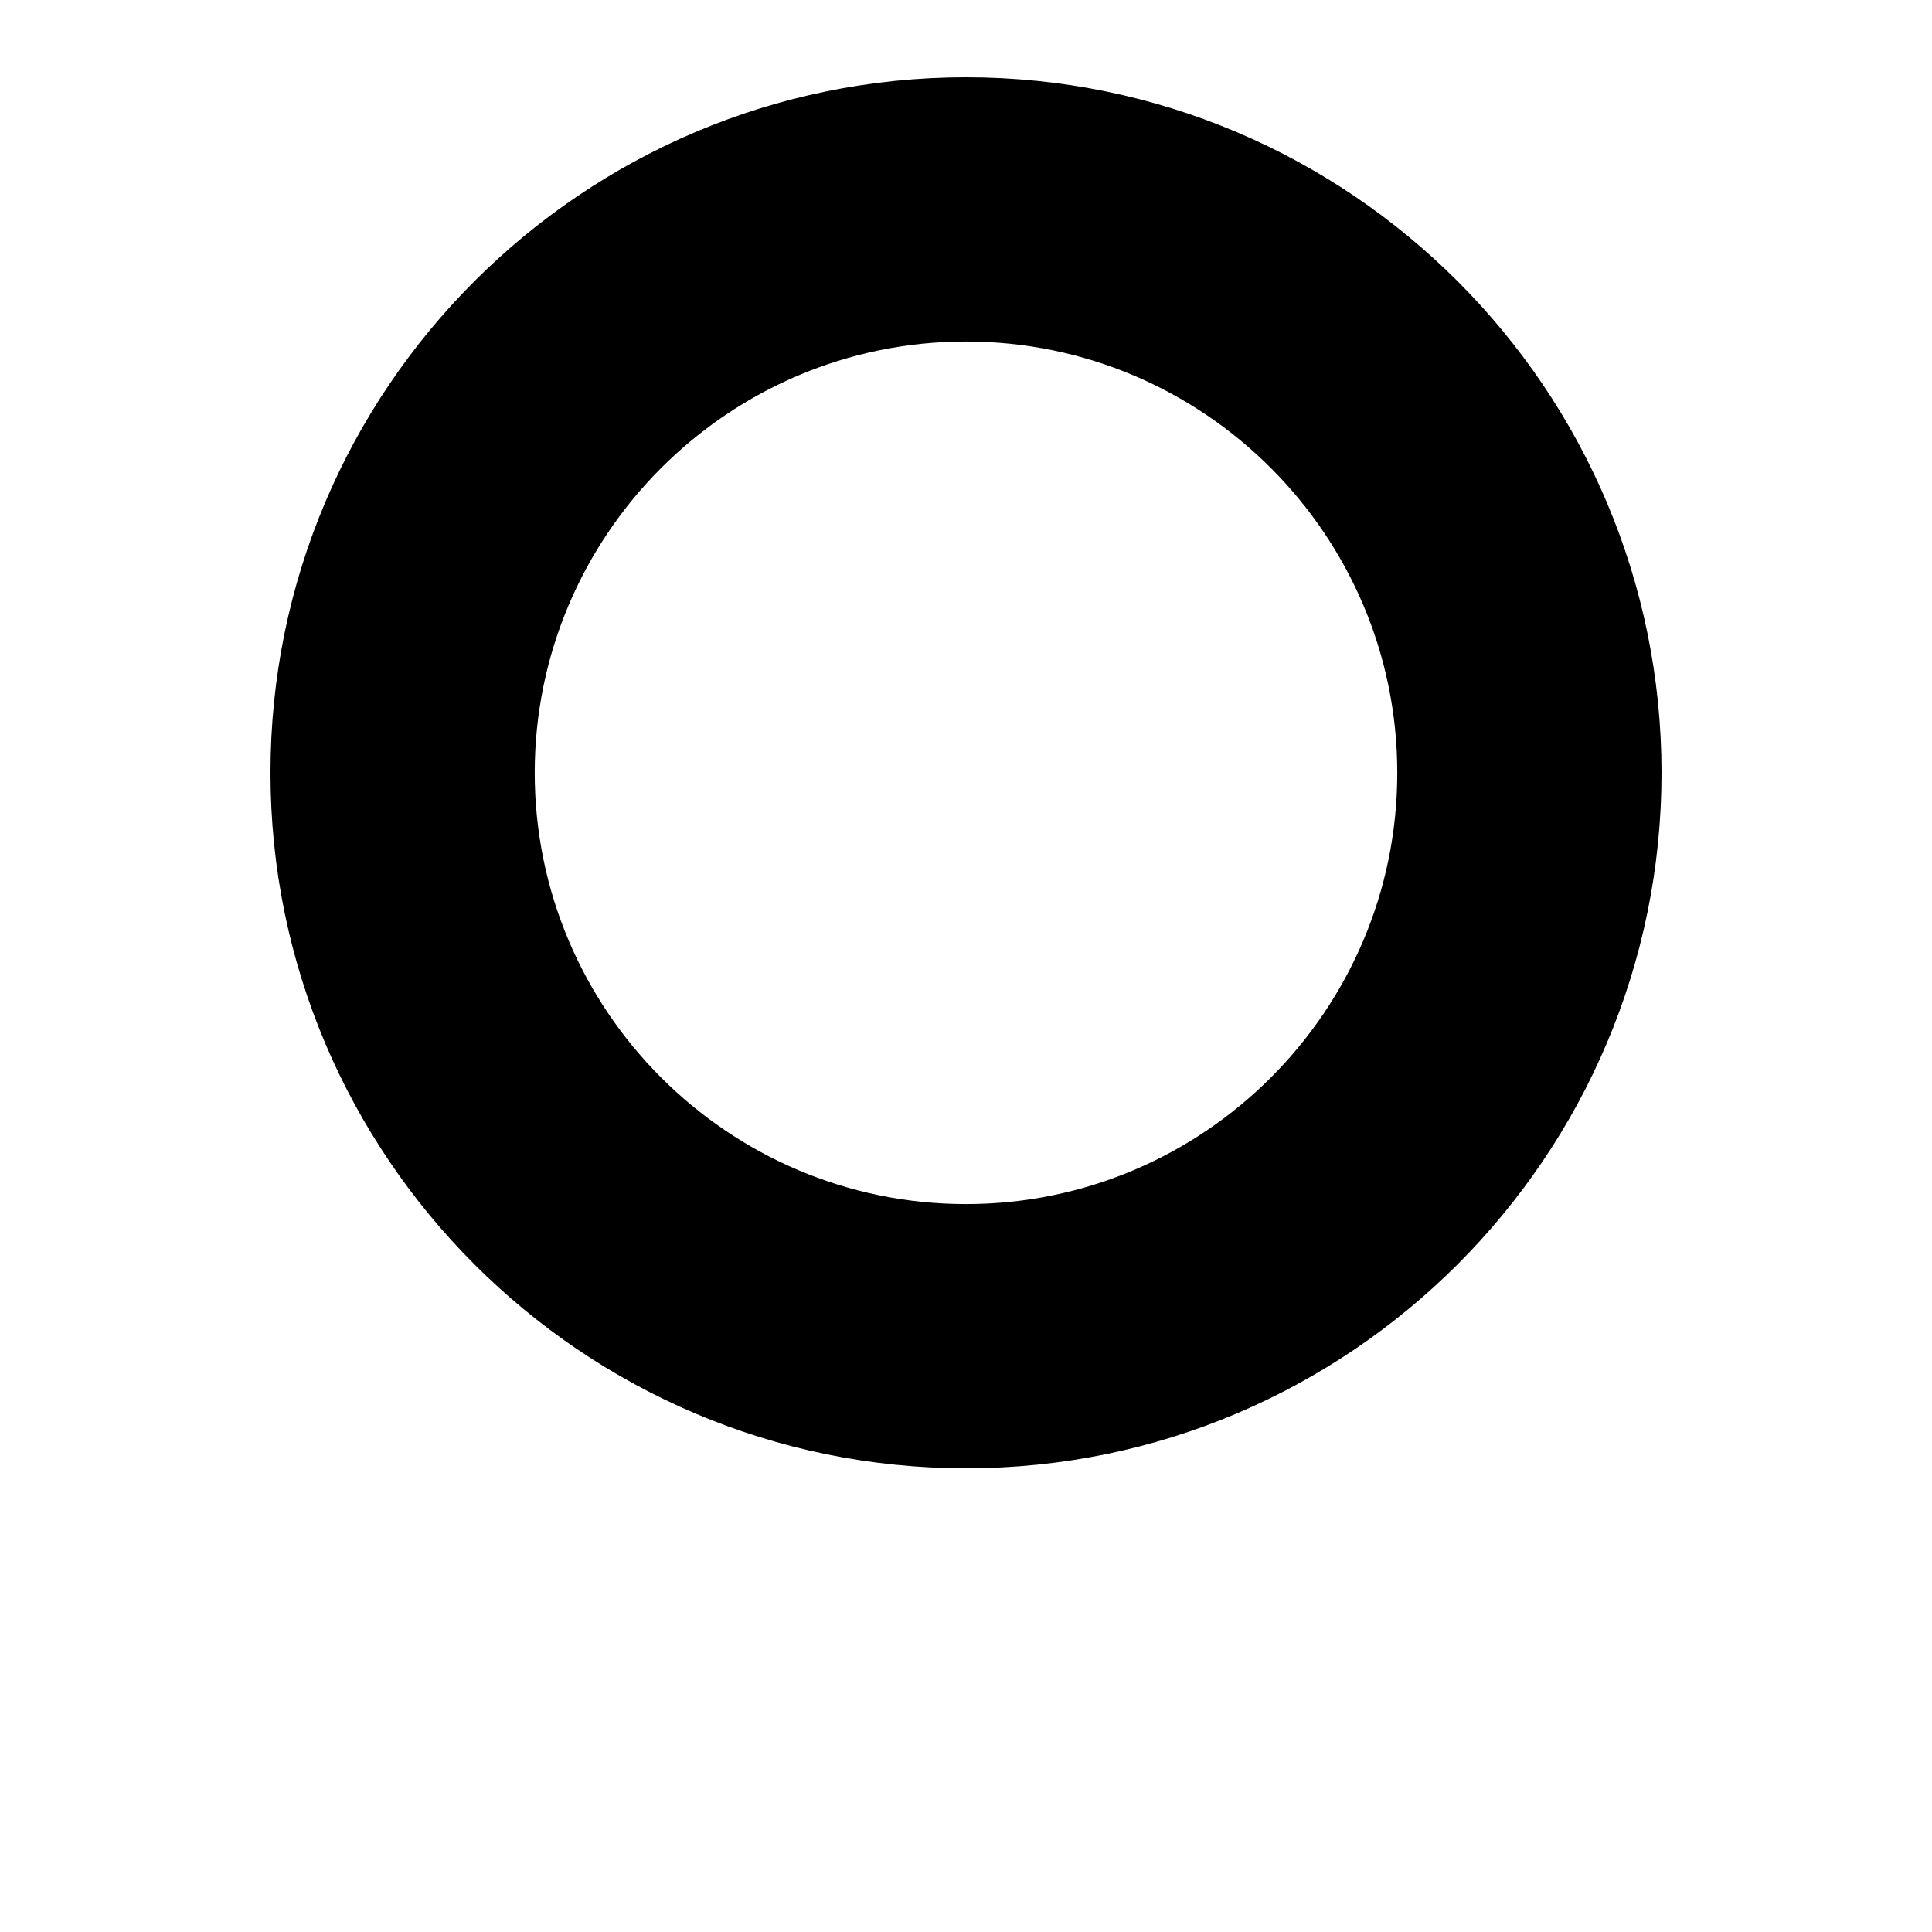
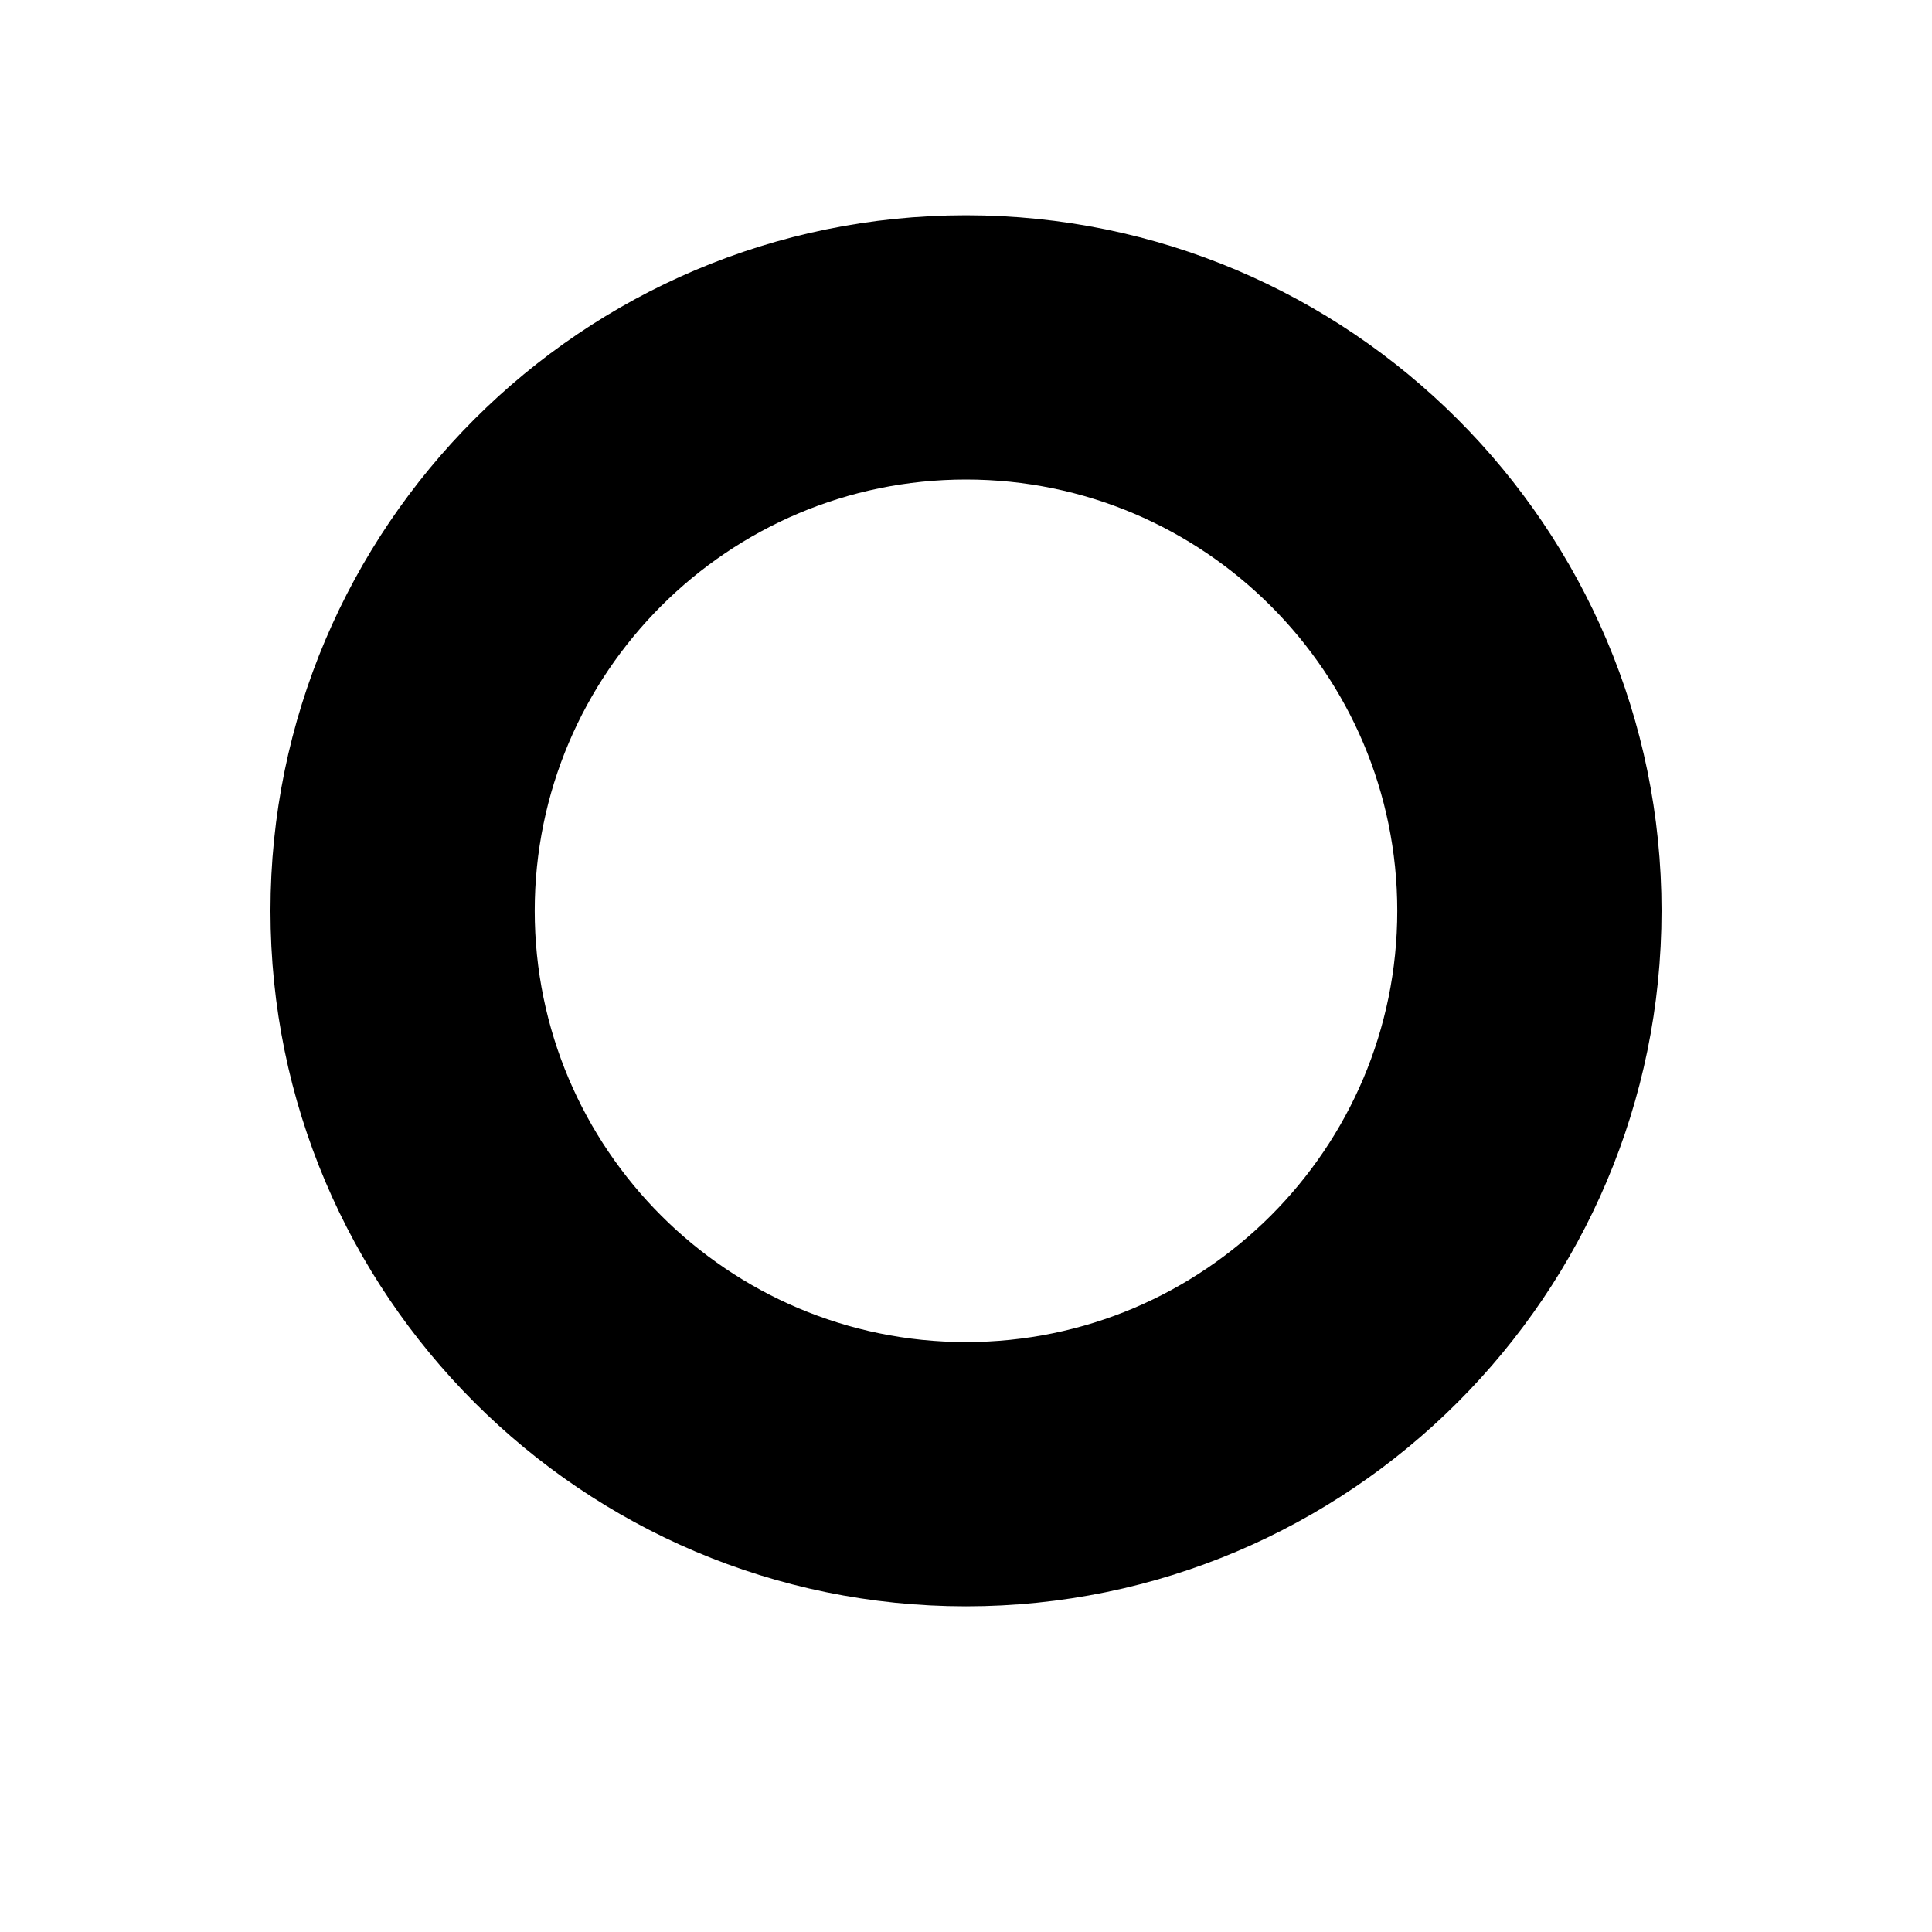
- <svg xmlns="http://www.w3.org/2000/svg" width="700pt" height="700pt" version="1.1" viewBox="0 0 700 700">
+ <svg xmlns="http://www.w3.org/2000/svg" width="700pt" height="700pt" version="1.1" viewBox="0 0 700 600">
  <defs>
    <symbol id="u" overflow="visible">
      <path d="m18.766-1.125c-0.969 0.5-1.98 0.875-3.031 1.125-1.043 0.258-2.137 0.391-3.281 0.391-3.398 0-6.09-0.945-8.078-2.844-1.992-1.906-2.984-4.484-2.984-7.734 0-3.258 0.992-5.836 2.984-7.734 1.988-1.906 4.68-2.859 8.078-2.859 1.145 0 2.238 0.133 3.281 0.391 1.051 0.25 2.062 0.625 3.031 1.125v4.219c-0.98-0.656-1.945-1.141-2.891-1.453-0.949-0.312-1.949-0.469-3-0.469-1.875 0-3.352 0.605-4.422 1.812-1.074 1.199-1.609 2.856-1.609 4.969 0 2.106 0.535 3.762 1.609 4.969 1.07 1.199 2.547 1.797 4.422 1.797 1.051 0 2.051-0.148 3-0.453 0.945-0.312 1.91-0.801 2.891-1.469z" />
    </symbol>
    <symbol id="b" overflow="visible">
      <path d="m13.734-11.141c-0.438-0.195-0.871-0.344-1.297-0.438-0.418-0.102-0.84-0.156-1.266-0.156-1.262 0-2.231 0.406-2.906 1.219-0.68 0.805-1.016 1.953-1.016 3.453v7.062h-4.891v-15.312h4.891v2.516c0.625-1 1.344-1.727 2.156-2.188 0.82-0.469 1.801-0.703 2.938-0.703 0.164 0 0.344 0.012 0.531 0.031 0.195 0.012 0.477 0.039 0.844 0.078z" />
    </symbol>
    <symbol id="a" overflow="visible">
      <path d="m17.641-7.703v1.406h-11.453c0.125 1.148 0.539 2.008 1.25 2.578 0.707 0.574 1.703 0.859 2.984 0.859 1.031 0 2.082-0.148 3.156-0.453 1.082-0.312 2.191-0.773 3.328-1.391v3.766c-1.156 0.438-2.312 0.766-3.469 0.984-1.156 0.227-2.312 0.344-3.469 0.344-2.773 0-4.93-0.703-6.469-2.109-1.531-1.406-2.297-3.379-2.297-5.922 0-2.5 0.754-4.461 2.266-5.891 1.508-1.438 3.582-2.156 6.219-2.156 2.406 0 4.332 0.73 5.781 2.188 1.445 1.449 2.172 3.383 2.172 5.797zm-5.031-1.625c0-0.926-0.273-1.672-0.812-2.234-0.543-0.57-1.25-0.859-2.125-0.859-0.949 0-1.719 0.266-2.312 0.797s-0.965 1.297-1.109 2.297z" />
    </symbol>
    <symbol id="l" overflow="visible">
      <path d="m9.219-6.891c-1.023 0-1.793 0.172-2.312 0.516-0.512 0.344-0.766 0.855-0.766 1.531 0 0.625 0.207 1.117 0.625 1.469 0.414 0.344 0.988 0.516 1.719 0.516 0.926 0 1.703-0.328 2.328-0.984 0.633-0.664 0.953-1.492 0.953-2.484v-0.562zm7.469-1.844v8.734h-4.922v-2.266c-0.656 0.93-1.398 1.605-2.219 2.031-0.824 0.414-1.824 0.625-3 0.625-1.586 0-2.871-0.457-3.859-1.375-0.992-0.926-1.484-2.129-1.484-3.609 0-1.789 0.613-3.102 1.844-3.938 1.238-0.844 3.18-1.266 5.828-1.266h2.891v-0.391c0-0.77-0.309-1.332-0.922-1.688-0.617-0.363-1.57-0.547-2.859-0.547-1.055 0-2.031 0.105-2.938 0.312-0.898 0.211-1.73 0.523-2.5 0.938v-3.734c1.039-0.25 2.086-0.441 3.141-0.578 1.062-0.133 2.125-0.203 3.188-0.203 2.758 0 4.75 0.547 5.969 1.641 1.227 1.086 1.844 2.856 1.844 5.312z" />
    </symbol>
    <symbol id="d" overflow="visible">
      <path d="m7.703-19.656v4.344h5.047v3.5h-5.047v6.5c0 0.711 0.141 1.188 0.422 1.438s0.836 0.375 1.672 0.375h2.516v3.5h-4.188c-1.938 0-3.312-0.398-4.125-1.203-0.805-0.812-1.203-2.18-1.203-4.109v-6.5h-2.422v-3.5h2.422v-4.344z" />
    </symbol>
    <symbol id="k" overflow="visible">
      <path d="m12.766-13.078v-8.203h4.922v21.281h-4.922v-2.219c-0.668 0.906-1.406 1.57-2.219 1.984s-1.758 0.625-2.828 0.625c-1.887 0-3.434-0.75-4.641-2.25-1.211-1.5-1.812-3.426-1.812-5.781 0-2.363 0.602-4.297 1.812-5.797 1.207-1.5 2.754-2.25 4.641-2.25 1.062 0 2 0.215 2.812 0.641 0.82 0.43 1.566 1.086 2.234 1.969zm-3.219 9.922c1.039 0 1.836-0.379 2.391-1.141 0.551-0.77 0.828-1.883 0.828-3.344 0-1.457-0.277-2.566-0.828-3.328-0.555-0.77-1.352-1.156-2.391-1.156-1.043 0-1.84 0.387-2.391 1.156-0.555 0.762-0.828 1.871-0.828 3.328 0 1.461 0.273 2.574 0.828 3.344 0.551 0.762 1.348 1.141 2.391 1.141z" />
    </symbol>
    <symbol id="j" overflow="visible">
      <path d="m10.5-3.156c1.051 0 1.852-0.379 2.406-1.141 0.551-0.77 0.828-1.883 0.828-3.344 0-1.457-0.277-2.566-0.828-3.328-0.555-0.77-1.355-1.156-2.406-1.156-1.055 0-1.859 0.387-2.422 1.156-0.555 0.773-0.828 1.883-0.828 3.328 0 1.449 0.273 2.559 0.828 3.328 0.562 0.773 1.367 1.156 2.422 1.156zm-3.25-9.922c0.676-0.883 1.422-1.539 2.234-1.969 0.82-0.426 1.766-0.641 2.828-0.641 1.895 0 3.445 0.75 4.656 2.25 1.207 1.5 1.812 3.434 1.812 5.797 0 2.356-0.605 4.281-1.812 5.781-1.211 1.5-2.762 2.25-4.656 2.25-1.062 0-2.008-0.211-2.828-0.625-0.812-0.426-1.559-1.086-2.234-1.984v2.219h-4.891v-21.281h4.891z" />
    </symbol>
    <symbol id="i" overflow="visible">
      <path d="m0.344-15.312h4.891l4.125 10.391 3.5-10.391h4.891l-6.438 16.766c-0.648 1.695-1.402 2.883-2.266 3.562-0.867 0.688-2 1.031-3.406 1.031h-2.844v-3.219h1.531c0.832 0 1.438-0.137 1.812-0.406 0.383-0.262 0.68-0.73 0.891-1.406l0.141-0.422z" />
    </symbol>
    <symbol id="e" overflow="visible">
      <path d="m2.578-20.406h8.734c2.594 0 4.582 0.578 5.969 1.734 1.395 1.148 2.094 2.789 2.094 4.922 0 2.137-0.699 3.781-2.094 4.938-1.387 1.156-3.375 1.734-5.969 1.734h-3.484v7.078h-5.25zm5.25 3.812v5.703h2.922c1.02 0 1.805-0.25 2.359-0.75 0.562-0.5 0.844-1.203 0.844-2.109 0-0.914-0.281-1.617-0.844-2.109-0.555-0.488-1.34-0.734-2.359-0.734z" />
    </symbol>
    <symbol id="t" overflow="visible">
      <path d="m2.359-15.312h4.891v15.312h-4.891zm0-5.969h4.891v4h-4.891z" />
    </symbol>
    <symbol id="h" overflow="visible">
      <path d="m16.547-12.766c0.613-0.945 1.348-1.672 2.203-2.172 0.852-0.5 1.789-0.75 2.812-0.75 1.758 0 3.098 0.547 4.016 1.641 0.926 1.086 1.391 2.656 1.391 4.719v9.328h-4.922v-7.984-0.359c0.008-0.133 0.016-0.32 0.016-0.562 0-1.082-0.164-1.863-0.484-2.344-0.312-0.488-0.824-0.734-1.531-0.734-0.93 0-1.648 0.387-2.156 1.156-0.512 0.762-0.773 1.867-0.781 3.312v7.516h-4.922v-7.984c0-1.695-0.148-2.785-0.438-3.266-0.293-0.488-0.812-0.734-1.562-0.734-0.938 0-1.664 0.387-2.172 1.156-0.512 0.762-0.766 1.859-0.766 3.297v7.531h-4.922v-15.312h4.922v2.234c0.602-0.863 1.289-1.516 2.062-1.953 0.781-0.438 1.641-0.656 2.578-0.656 1.062 0 2 0.258 2.812 0.766 0.812 0.512 1.426 1.23 1.844 2.156z" />
    </symbol>
    <symbol id="s" overflow="visible">
      <path d="m2.578-20.406h5.25v20.406h-5.25z" />
    </symbol>
    <symbol id="g" overflow="visible">
      <path d="m14.719-14.828v3.984c-0.656-0.457-1.324-0.797-2-1.016-0.668-0.219-1.359-0.328-2.078-0.328-1.367 0-2.434 0.402-3.203 1.203-0.762 0.793-1.141 1.906-1.141 3.344 0 1.43 0.379 2.543 1.141 3.344 0.77 0.793 1.836 1.188 3.203 1.188 0.758 0 1.484-0.109 2.172-0.328 0.688-0.227 1.32-0.566 1.906-1.016v4c-0.762 0.281-1.539 0.488-2.328 0.625-0.781 0.145-1.574 0.219-2.375 0.219-2.762 0-4.922-0.707-6.484-2.125-1.555-1.414-2.328-3.383-2.328-5.906 0-2.531 0.773-4.504 2.328-5.922 1.562-1.414 3.723-2.125 6.484-2.125 0.801 0 1.594 0.074 2.375 0.219 0.781 0.137 1.555 0.352 2.328 0.641z" />
    </symbol>
    <symbol id="c" overflow="visible">
      <path d="m9.641-12.188c-1.086 0-1.914 0.391-2.484 1.172-0.574 0.781-0.859 1.906-0.859 3.375s0.285 2.594 0.859 3.375c0.57 0.773 1.398 1.156 2.484 1.156 1.062 0 1.875-0.383 2.438-1.156 0.57-0.781 0.859-1.906 0.859-3.375s-0.289-2.594-0.859-3.375c-0.562-0.781-1.375-1.172-2.438-1.172zm0-3.5c2.633 0 4.691 0.715 6.172 2.141 1.477 1.418 2.219 3.387 2.219 5.906 0 2.512-0.742 4.481-2.219 5.906-1.48 1.418-3.539 2.125-6.172 2.125-2.648 0-4.715-0.707-6.203-2.125-1.492-1.426-2.234-3.394-2.234-5.906 0-2.519 0.742-4.488 2.234-5.906 1.488-1.426 3.555-2.141 6.203-2.141z" />
    </symbol>
    <symbol id="f" overflow="visible">
      <path d="m17.75-9.328v9.328h-4.922v-7.141c0-1.32-0.031-2.234-0.094-2.734s-0.168-0.867-0.312-1.109c-0.188-0.312-0.449-0.555-0.781-0.734-0.324-0.176-0.695-0.266-1.109-0.266-1.023 0-1.824 0.398-2.406 1.188-0.586 0.781-0.875 1.871-0.875 3.266v7.531h-4.891v-15.312h4.891v2.234c0.738-0.883 1.52-1.539 2.344-1.969 0.832-0.426 1.75-0.641 2.75-0.641 1.77 0 3.113 0.547 4.031 1.641 0.914 1.086 1.375 2.656 1.375 4.719z" />
    </symbol>
    <symbol id="r" overflow="visible">
      <path d="m14.312-14.828v3.719c-1.043-0.438-2.055-0.766-3.031-0.984-0.98-0.219-1.902-0.328-2.766-0.328-0.93 0-1.621 0.117-2.078 0.344-0.449 0.23-0.672 0.59-0.672 1.078 0 0.387 0.172 0.684 0.516 0.891 0.344 0.211 0.957 0.367 1.844 0.469l0.859 0.125c2.508 0.324 4.195 0.852 5.062 1.578 0.863 0.73 1.297 1.871 1.297 3.422 0 1.637-0.605 2.867-1.812 3.688-1.199 0.812-2.992 1.219-5.375 1.219-1.023 0-2.074-0.078-3.156-0.234-1.074-0.156-2.18-0.395-3.312-0.719v-3.719c0.969 0.48 1.961 0.84 2.984 1.078 1.031 0.23 2.078 0.344 3.141 0.344 0.957 0 1.676-0.129 2.156-0.391 0.477-0.27 0.719-0.664 0.719-1.188 0-0.438-0.168-0.758-0.5-0.969-0.336-0.219-0.996-0.383-1.984-0.5l-0.859-0.109c-2.18-0.27-3.703-0.773-4.578-1.516-0.875-0.738-1.312-1.859-1.312-3.359 0-1.625 0.551-2.828 1.656-3.609 1.113-0.789 2.82-1.188 5.125-1.188 0.895 0 1.836 0.074 2.828 0.219 1 0.137 2.082 0.352 3.25 0.641z" />
    </symbol>
    <symbol id="q" overflow="visible">
      <path d="m12.422-21.281v3.219h-2.703c-0.688 0-1.172 0.125-1.453 0.375-0.273 0.25-0.406 0.688-0.406 1.312v1.062h4.188v3.5h-4.188v11.812h-4.891v-11.812h-2.438v-3.5h2.438v-1.062c0-1.664 0.461-2.898 1.391-3.703 0.926-0.801 2.367-1.203 4.328-1.203z" />
    </symbol>
    <symbol id="p" overflow="visible">
      <path d="m17.75-9.328v9.328h-4.922v-7.109c0-1.344-0.031-2.266-0.094-2.766s-0.168-0.867-0.312-1.109c-0.188-0.312-0.449-0.555-0.781-0.734-0.324-0.176-0.695-0.266-1.109-0.266-1.023 0-1.824 0.398-2.406 1.188-0.586 0.781-0.875 1.871-0.875 3.266v7.531h-4.891v-21.281h4.891v8.203c0.738-0.883 1.52-1.539 2.344-1.969 0.832-0.426 1.75-0.641 2.75-0.641 1.77 0 3.113 0.547 4.031 1.641 0.914 1.086 1.375 2.656 1.375 4.719z" />
    </symbol>
    <symbol id="o" overflow="visible">
      <path d="m2.578-20.406h5.875l7.422 14v-14h4.984v20.406h-5.875l-7.422-14v14h-4.984z" />
    </symbol>
    <symbol id="n" overflow="visible">
      <path d="m2.188-5.969v-9.344h4.922v1.531c0 0.836-0.008 1.875-0.016 3.125-0.012 1.25-0.016 2.086-0.016 2.5 0 1.242 0.031 2.133 0.094 2.672 0.07 0.543 0.18 0.934 0.328 1.172 0.207 0.324 0.473 0.574 0.797 0.75 0.32 0.168 0.691 0.25 1.109 0.25 1.02 0 1.82-0.391 2.406-1.172 0.582-0.781 0.875-1.867 0.875-3.266v-7.562h4.891v15.312h-4.891v-2.219c-0.742 0.898-1.523 1.559-2.344 1.984-0.824 0.414-1.734 0.625-2.734 0.625-1.762 0-3.106-0.539-4.031-1.625-0.93-1.082-1.391-2.66-1.391-4.734z" />
    </symbol>
    <symbol id="m" overflow="visible">
      <path d="m2.359-15.312h4.891v15.031c0 2.051-0.496 3.617-1.484 4.703-0.98 1.082-2.406 1.625-4.281 1.625h-2.422v-3.219h0.859c0.926 0 1.562-0.211 1.906-0.625 0.352-0.418 0.531-1.246 0.531-2.484zm0-5.969h4.891v4h-4.891z" />
    </symbol>
  </defs>
  <g>
    <path d="m350 28c-138.96 0-252 113.04-252 252 0 138.96 113.04 252 252 252 138.96 0 252-113.04 252-252 0-138.96-113.04-252-252-252zm0 408.26c-86.156 0-156.26-70.094-156.26-156.26 0-86.16 70.102-156.26 156.26-156.26s156.26 70.102 156.26 156.26c0 86.164-70.102 156.26-156.26 156.26z" />
  </g>
</svg>
